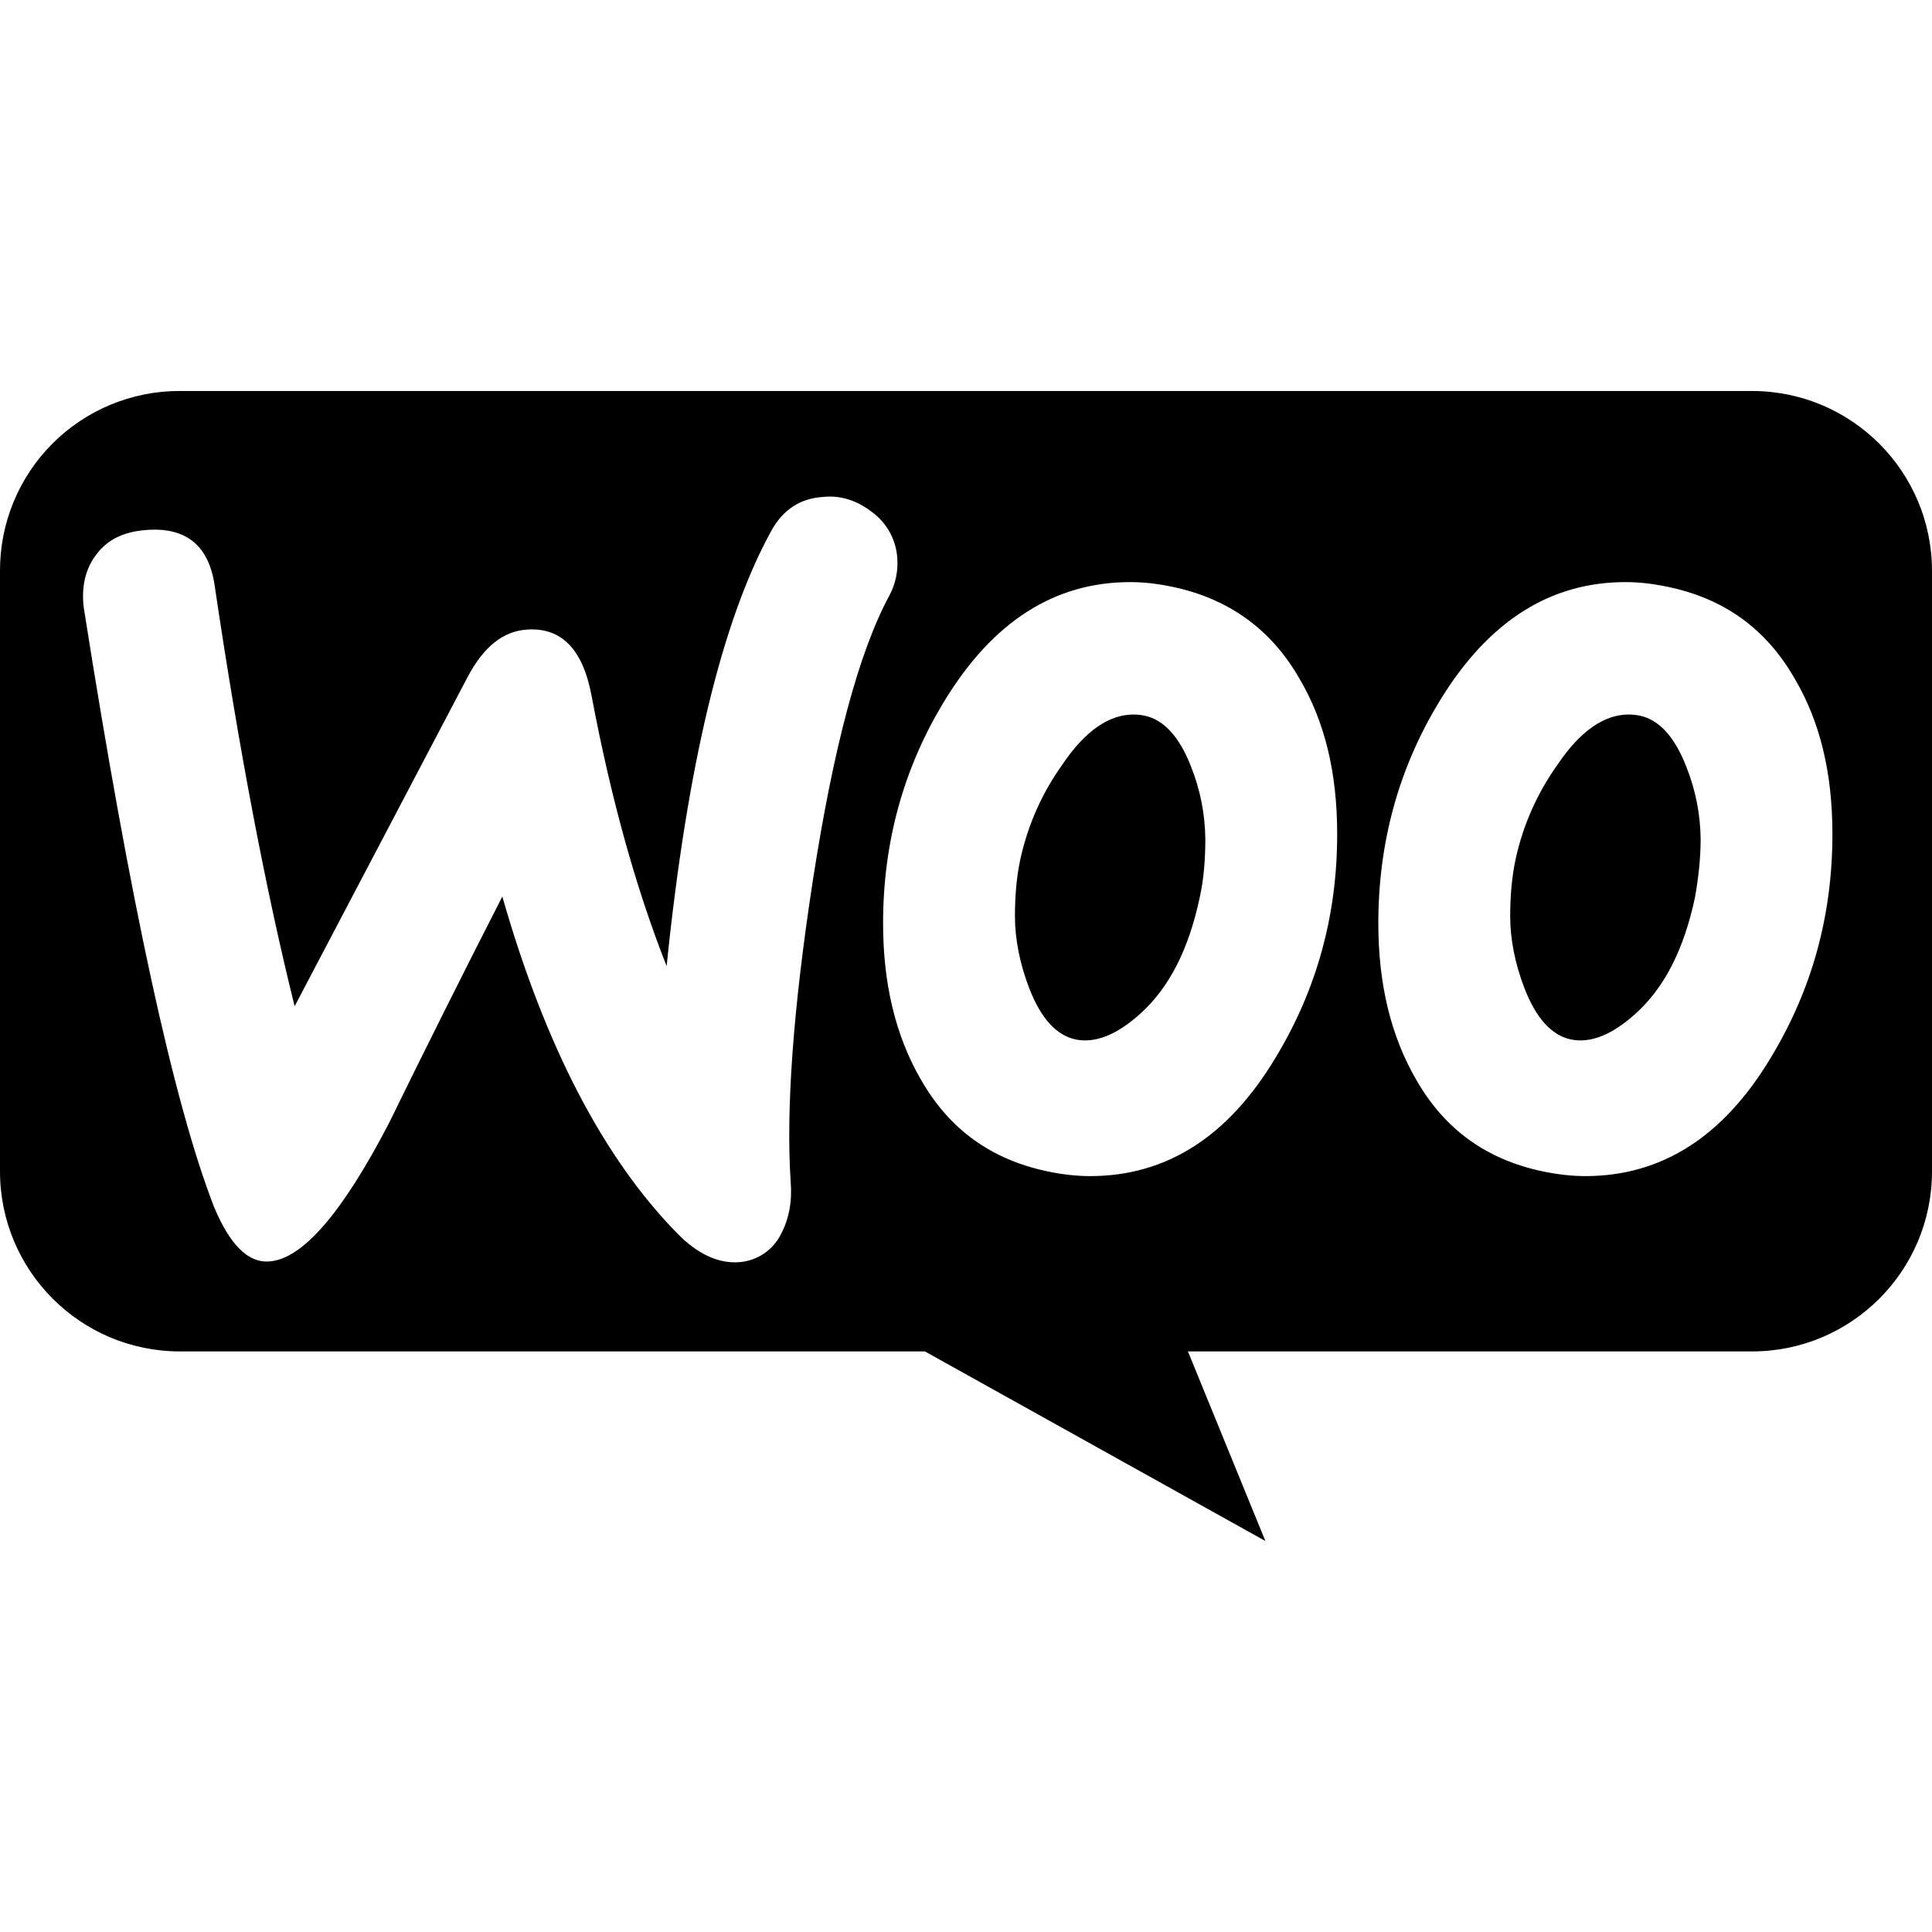
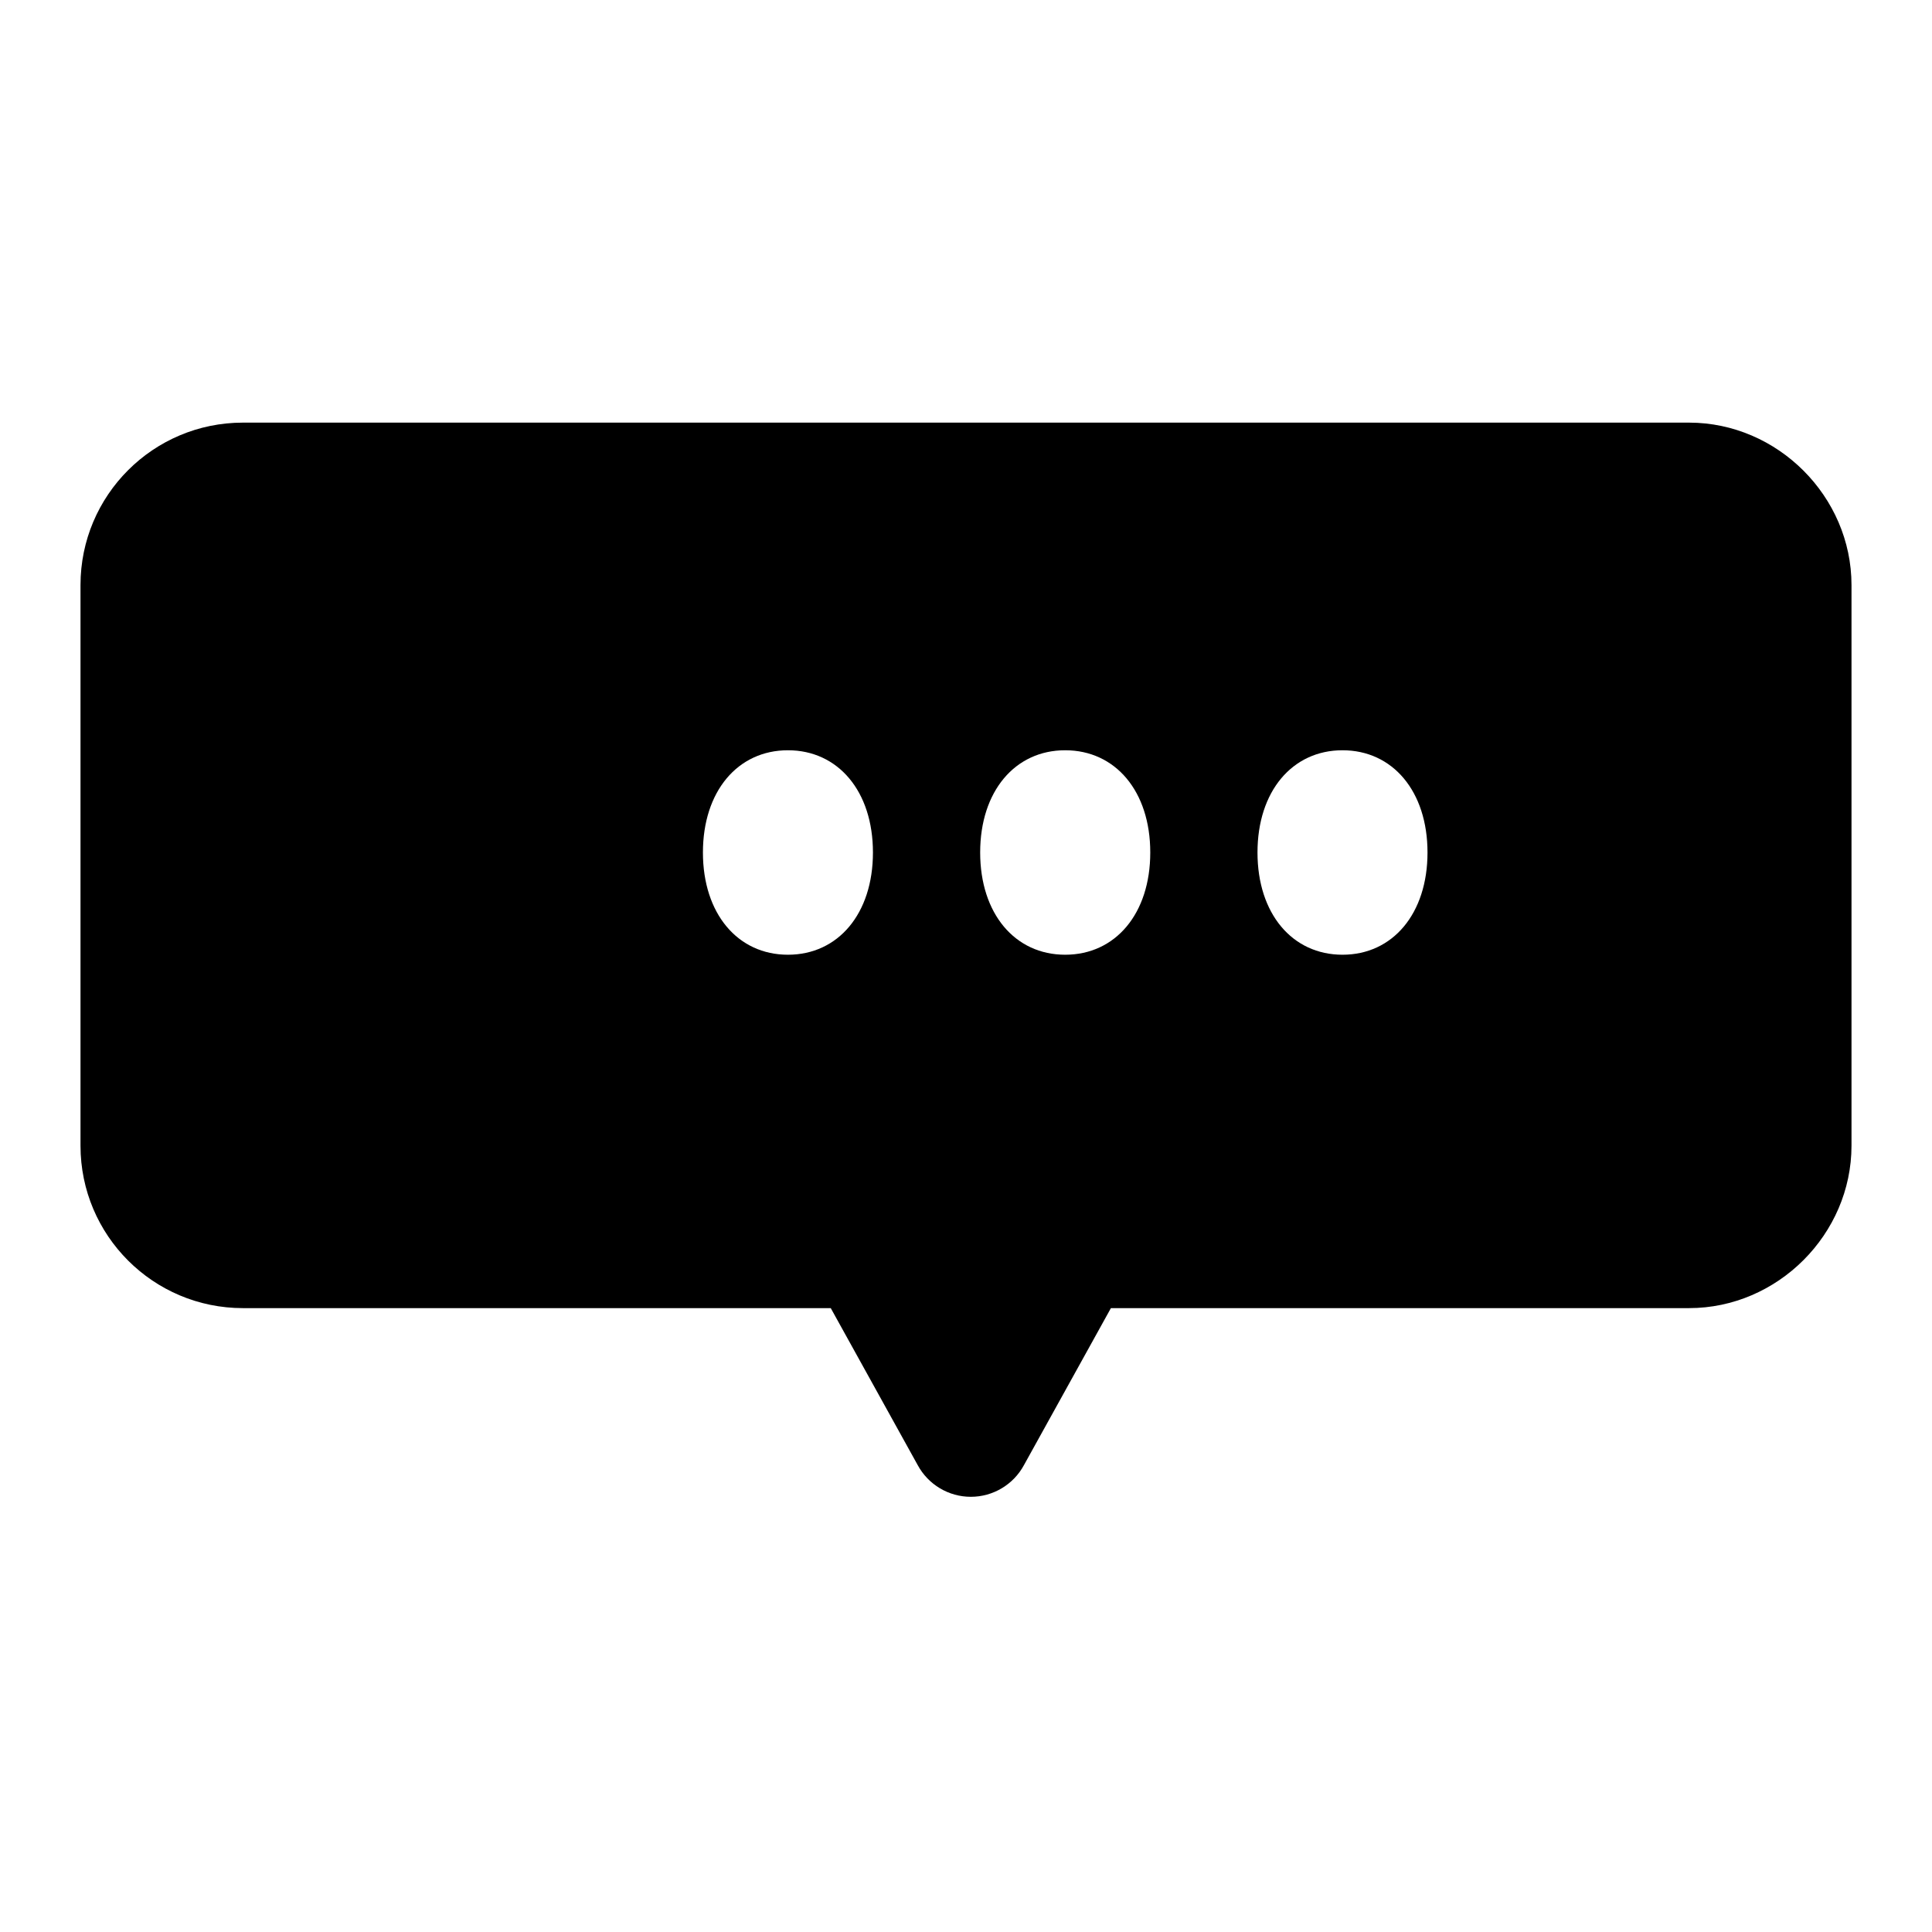
<svg xmlns="http://www.w3.org/2000/svg" role="img" viewBox="0 0 24 24">
-   <path d="M2.227 4.857A2.228 2.228 0 000 7.094v7.457c0 1.236 1.001 2.237 2.237 2.237h9.253l4.229 2.355-.962-2.355h7.006c1.236 0 2.237-1 2.237-2.237V7.094c0-1.236-1-2.237-2.237-2.237zm8.08 1.311c.194.002.372.071.535.2a.769.769 0 01.304.56.851.851 0 01-.098.47c-.382.707-.696 1.894-.951 3.542-.246 1.6-.334 2.846-.275 3.739.02.245-.02.46-.118.647a.632.632 0 01-.52.353c-.255.02-.52-.098-.775-.362-.913-.933-1.639-2.326-2.169-4.18a184.085 184.085 0 00-1.413 2.825c-.578 1.11-1.069 1.678-1.481 1.708-.265.02-.49-.206-.687-.677-.5-1.286-1.04-3.768-1.619-7.448-.03-.255.02-.48.157-.657.137-.186.344-.284.618-.304.5-.04.785.196.854.706.304 2.051.638 3.788.991 5.21L5.809 8.41c.196-.373.441-.57.736-.589.431-.03.696.245.804.824.246 1.305.56 2.414.932 3.356.255-2.492.687-4.288 1.295-5.397.148-.274.363-.412.648-.431a.866.866 0 01.084-.004zm3.734 1.063c.167 0 .343.02.53.06.687.146 1.216.52 1.57 1.137.314.53.47 1.168.47 1.933 0 1.011-.254 1.933-.765 2.777-.588.981-1.354 1.472-2.305 1.472-.167 0-.344-.02-.53-.059-.697-.147-1.217-.52-1.57-1.138-.314-.54-.471-1.187-.471-1.943 0-1.01.255-1.933.765-2.767.599-.981 1.364-1.472 2.306-1.472zm6.152 0c.167 0 .343.02.53.06.696.146 1.216.52 1.57 1.137.314.53.47 1.168.47 1.933 0 1.011-.254 1.933-.765 2.777-.588.981-1.354 1.472-2.305 1.472-.167 0-.344-.02-.53-.059-.697-.147-1.217-.52-1.57-1.138-.314-.54-.471-1.187-.471-1.943 0-1.01.255-1.933.765-2.767.599-.981 1.364-1.472 2.306-1.472zm-6.107 1.645c-.307-.002-.606.201-.889.622a3.173 3.173 0 00-.52 1.168c-.05.225-.069.47-.069.716 0 .284.06.589.177.893.147.382.343.589.579.638.245.049.51-.06.795-.315.363-.323.608-.804.745-1.452.05-.225.069-.47.069-.726a2.49 2.49 0 00-.176-.893c-.148-.382-.344-.588-.58-.637a.714.714 0 00-.131-.014zm6.152 0c-.307-.002-.606.201-.889.622a3.173 3.173 0 00-.52 1.168c-.049.225-.069.47-.069.716 0 .284.06.589.177.893.147.382.344.589.579.638.245.049.51-.06.795-.315.363-.323.608-.804.745-1.452.04-.225.07-.47.07-.726a2.49 2.49 0 00-.177-.893c-.148-.382-.344-.588-.58-.637a.714.714 0 00-.131-.014Z" />
+   <path d="M3.018 5.25h17.964c1.1 0 2.018.918 2.018 2.018v6.964c0 1.1-.918 2.018-2.018 2.018H13.8l-1.08 1.95a.75.75 0 0 1-1.32 0l-1.08-1.95H3.018A2.018 2.018 0 0 1 1 14.232V7.268A2.018 2.018 0 0 1 3.018 5.25Zm6.77 4.07c-.624 0-1.056.51-1.056 1.27 0 .76.432 1.27 1.056 1.27.624 0 1.056-.51 1.056-1.27 0-.76-.432-1.27-1.056-1.27Zm3.444 0c-.624 0-1.056.51-1.056 1.27 0 .76.432 1.27 1.056 1.27.625 0 1.057-.51 1.057-1.27 0-.76-.432-1.27-1.057-1.27Zm3.445 0c-.624 0-1.056.51-1.056 1.27 0 .76.432 1.27 1.056 1.27.624 0 1.056-.51 1.056-1.27 0-.76-.432-1.27-1.056-1.27Z" />
</svg>
